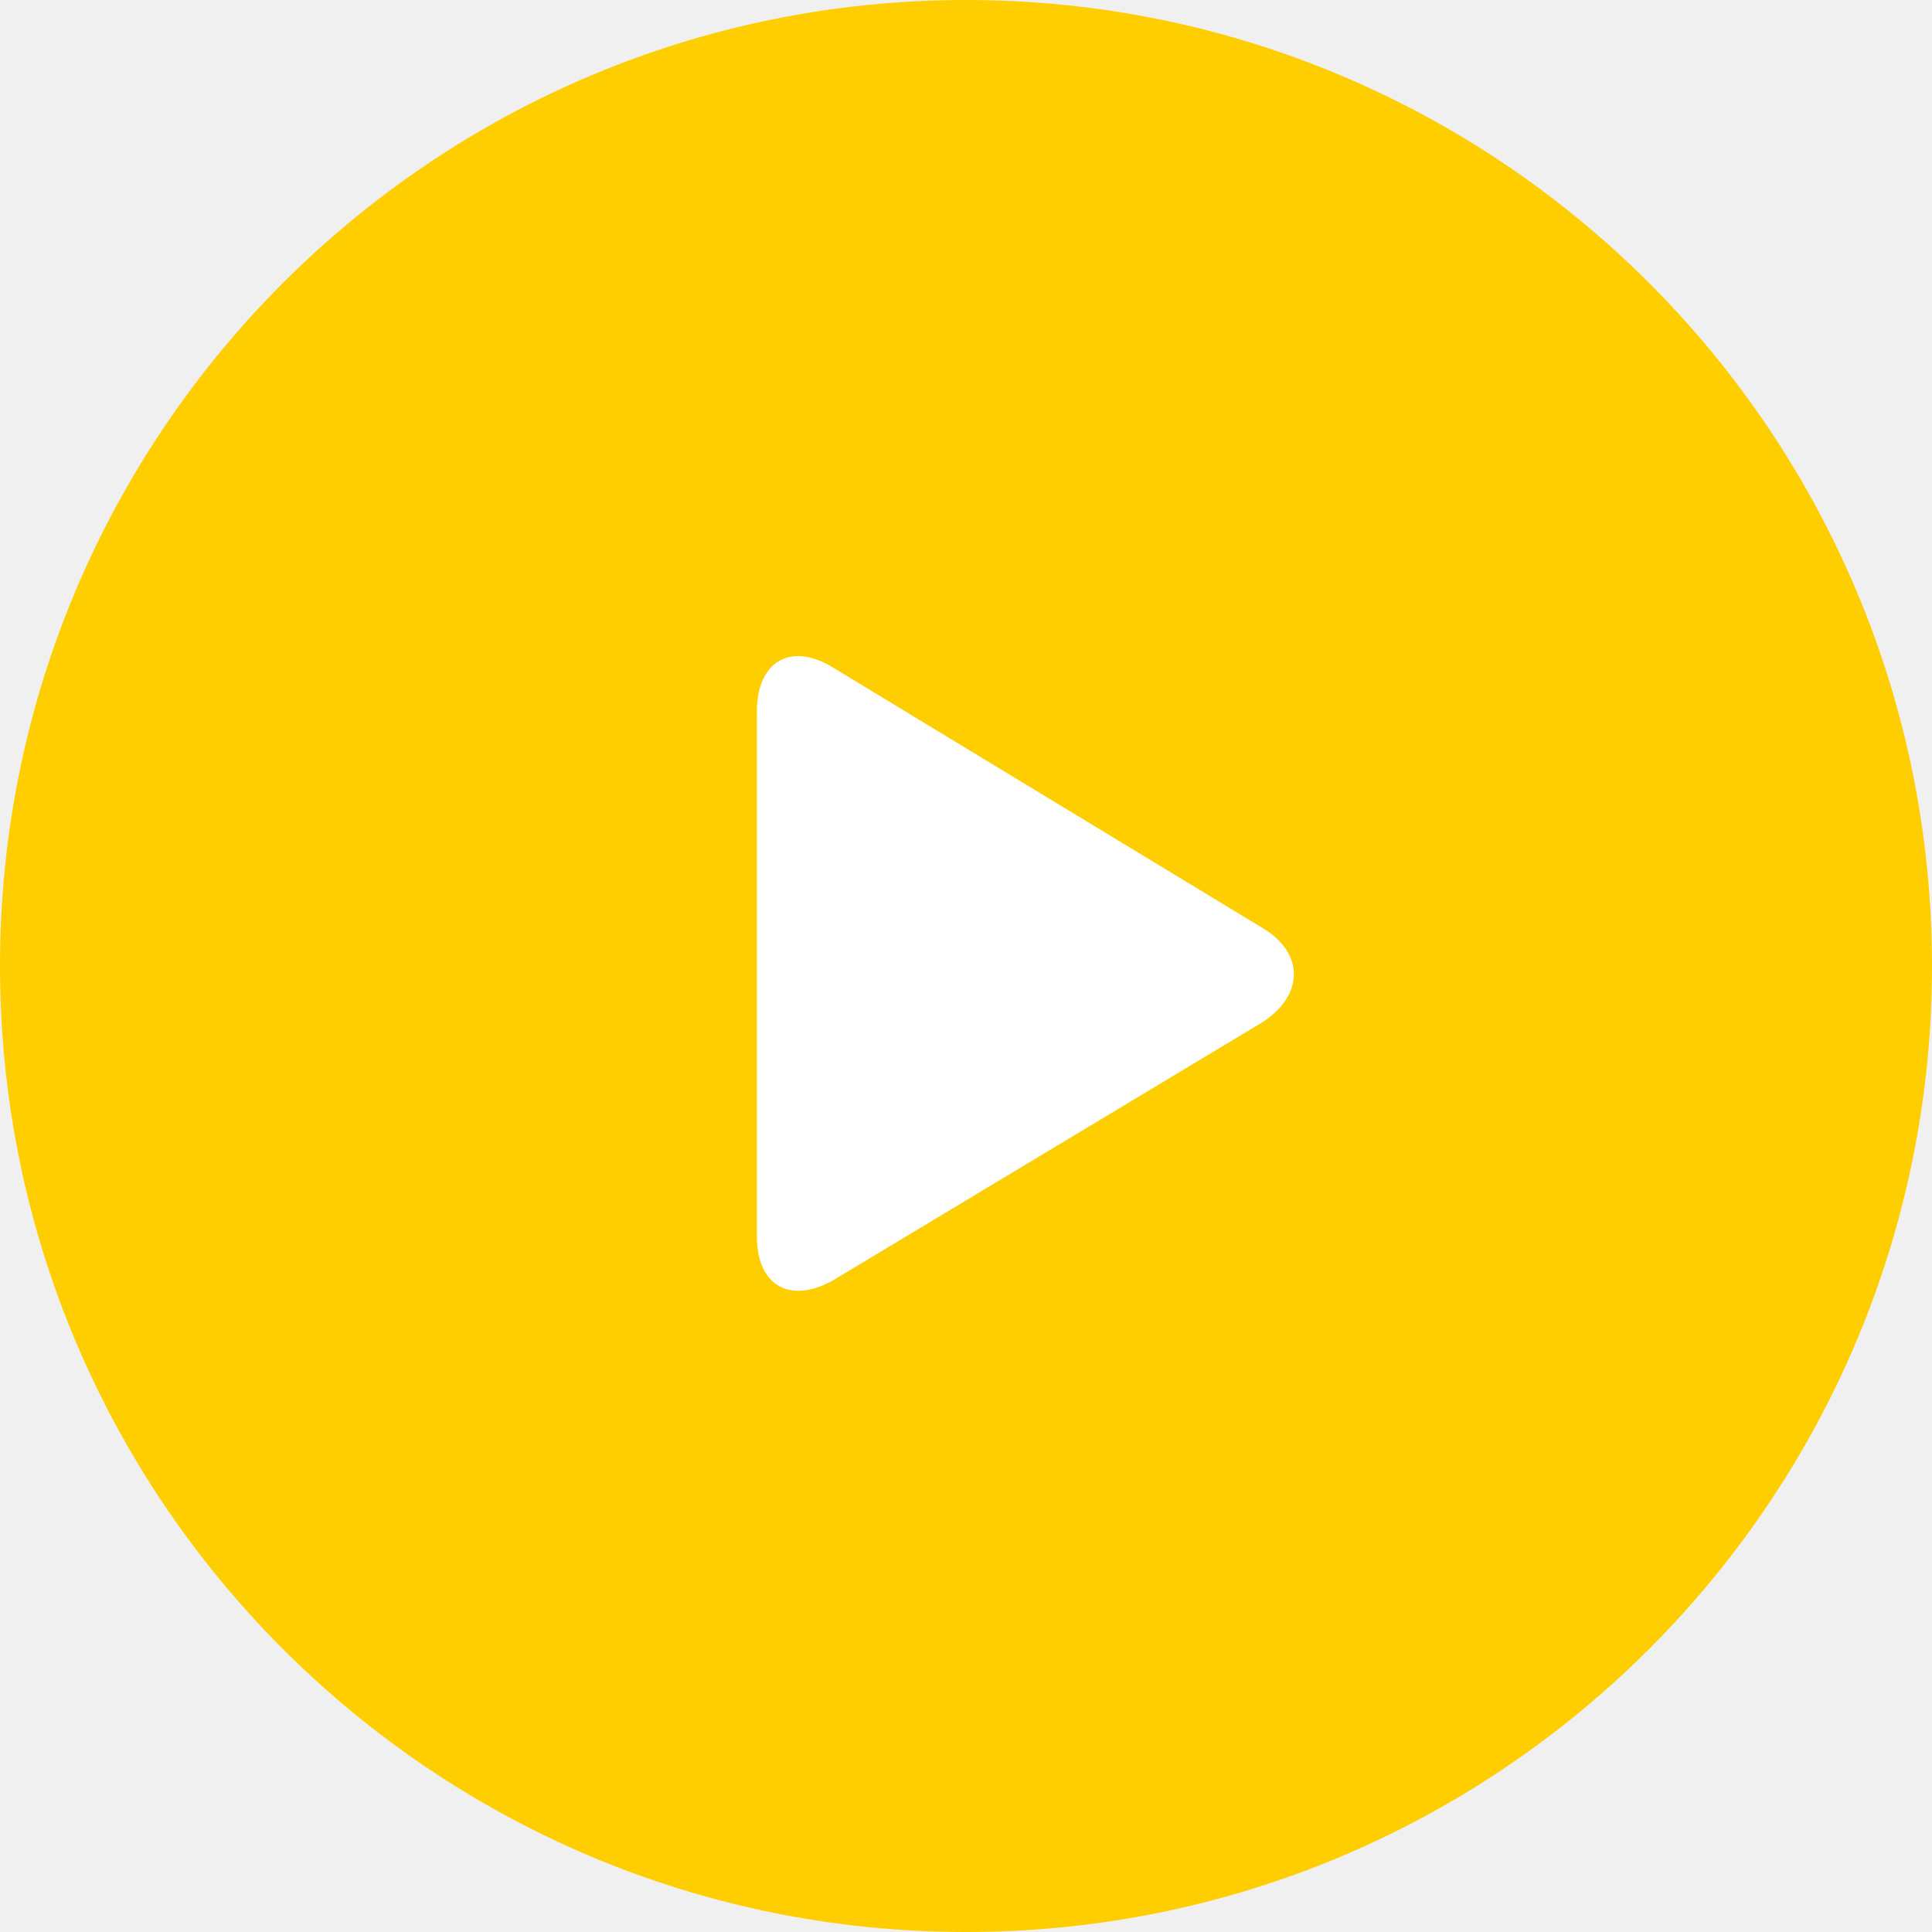
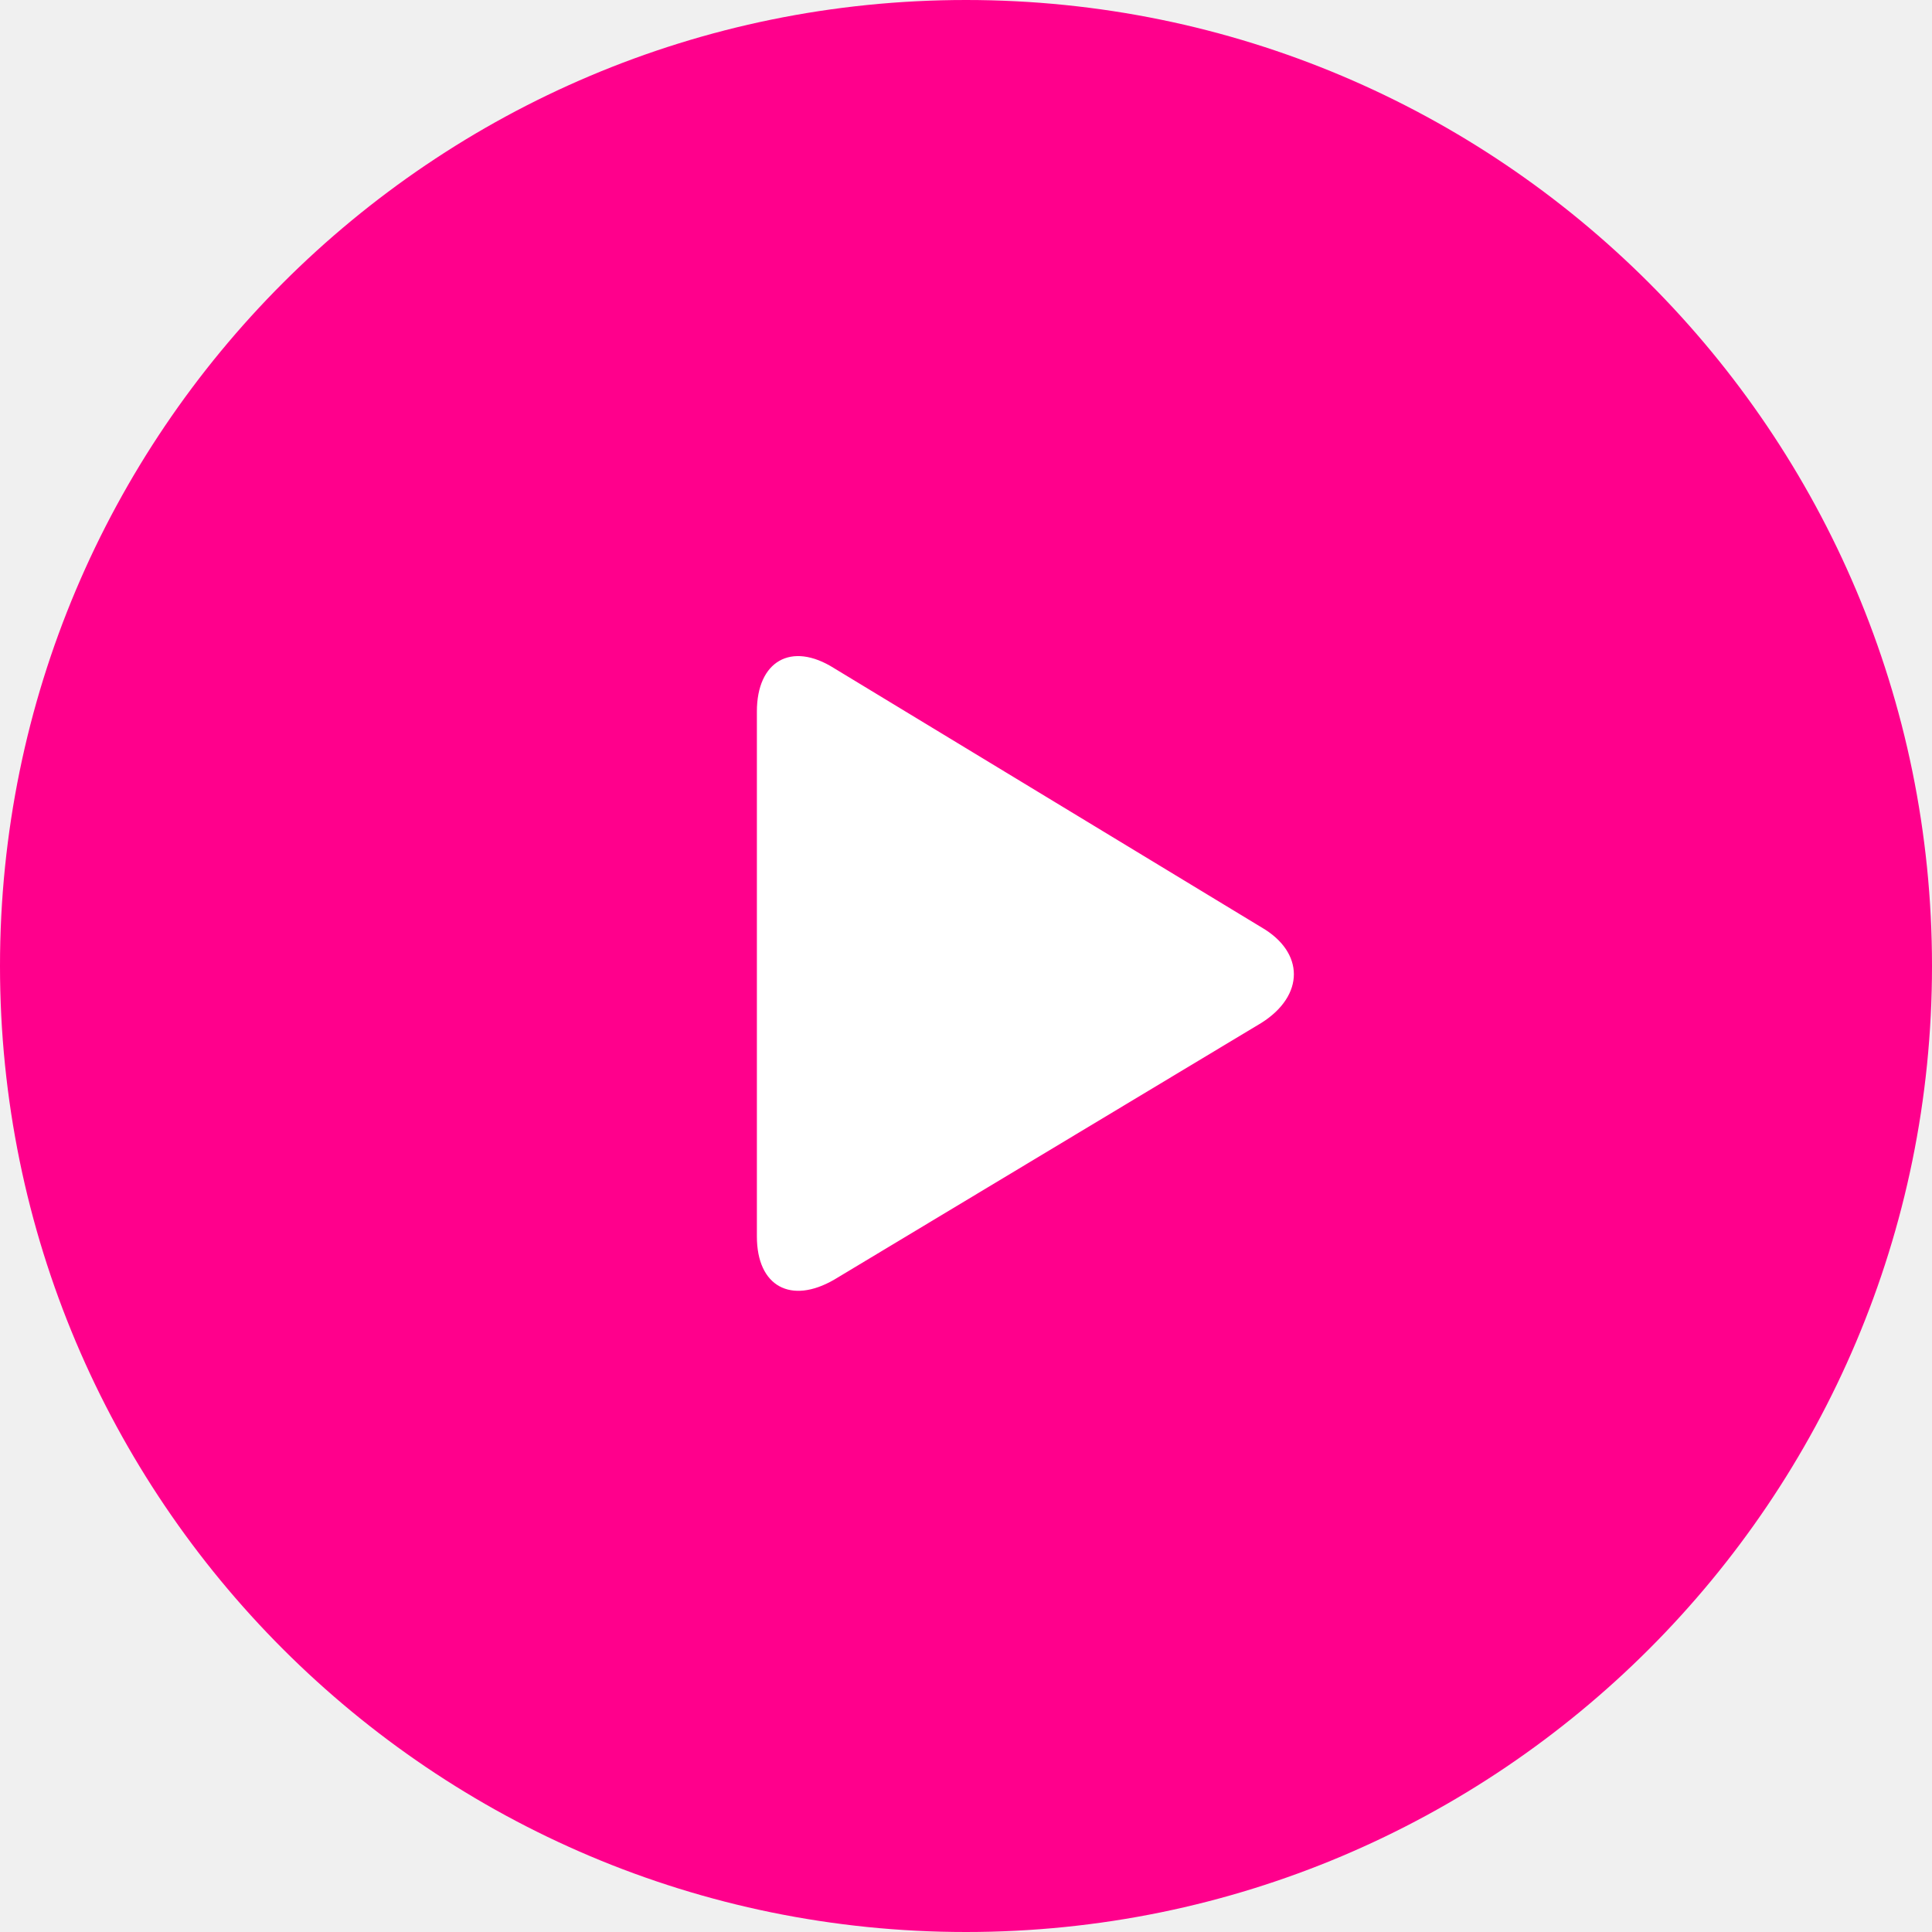
<svg xmlns="http://www.w3.org/2000/svg" version="1.1" id="Layer_1" x="0px" y="0px" viewBox="0 0 85 85" style="enable-background:new 0 0 85 85;" xml:space="preserve">
  <style type="text/css">
- 	.st0{fill:#FFCE00;}
+ 	.st0{fill:#FF008C;}
	.st1{fill:#FFFFFF;}
</style>
  <g id="Page-1">
    <g id="play">
      <circle id="Circle" class="st0" cx="42.5" cy="42.5" r="42.5" />
      <path id="Play" class="st1" d="M33.3,31.3c0-2.2,1.5-3.1,3.4-1.9l18.8,11.4c1.9,1.1,1.9,3,0,4.2L36.7,56.3    c-1.9,1.1-3.4,0.3-3.4-1.9V31.3z" />
    </g>
  </g>
</svg>
